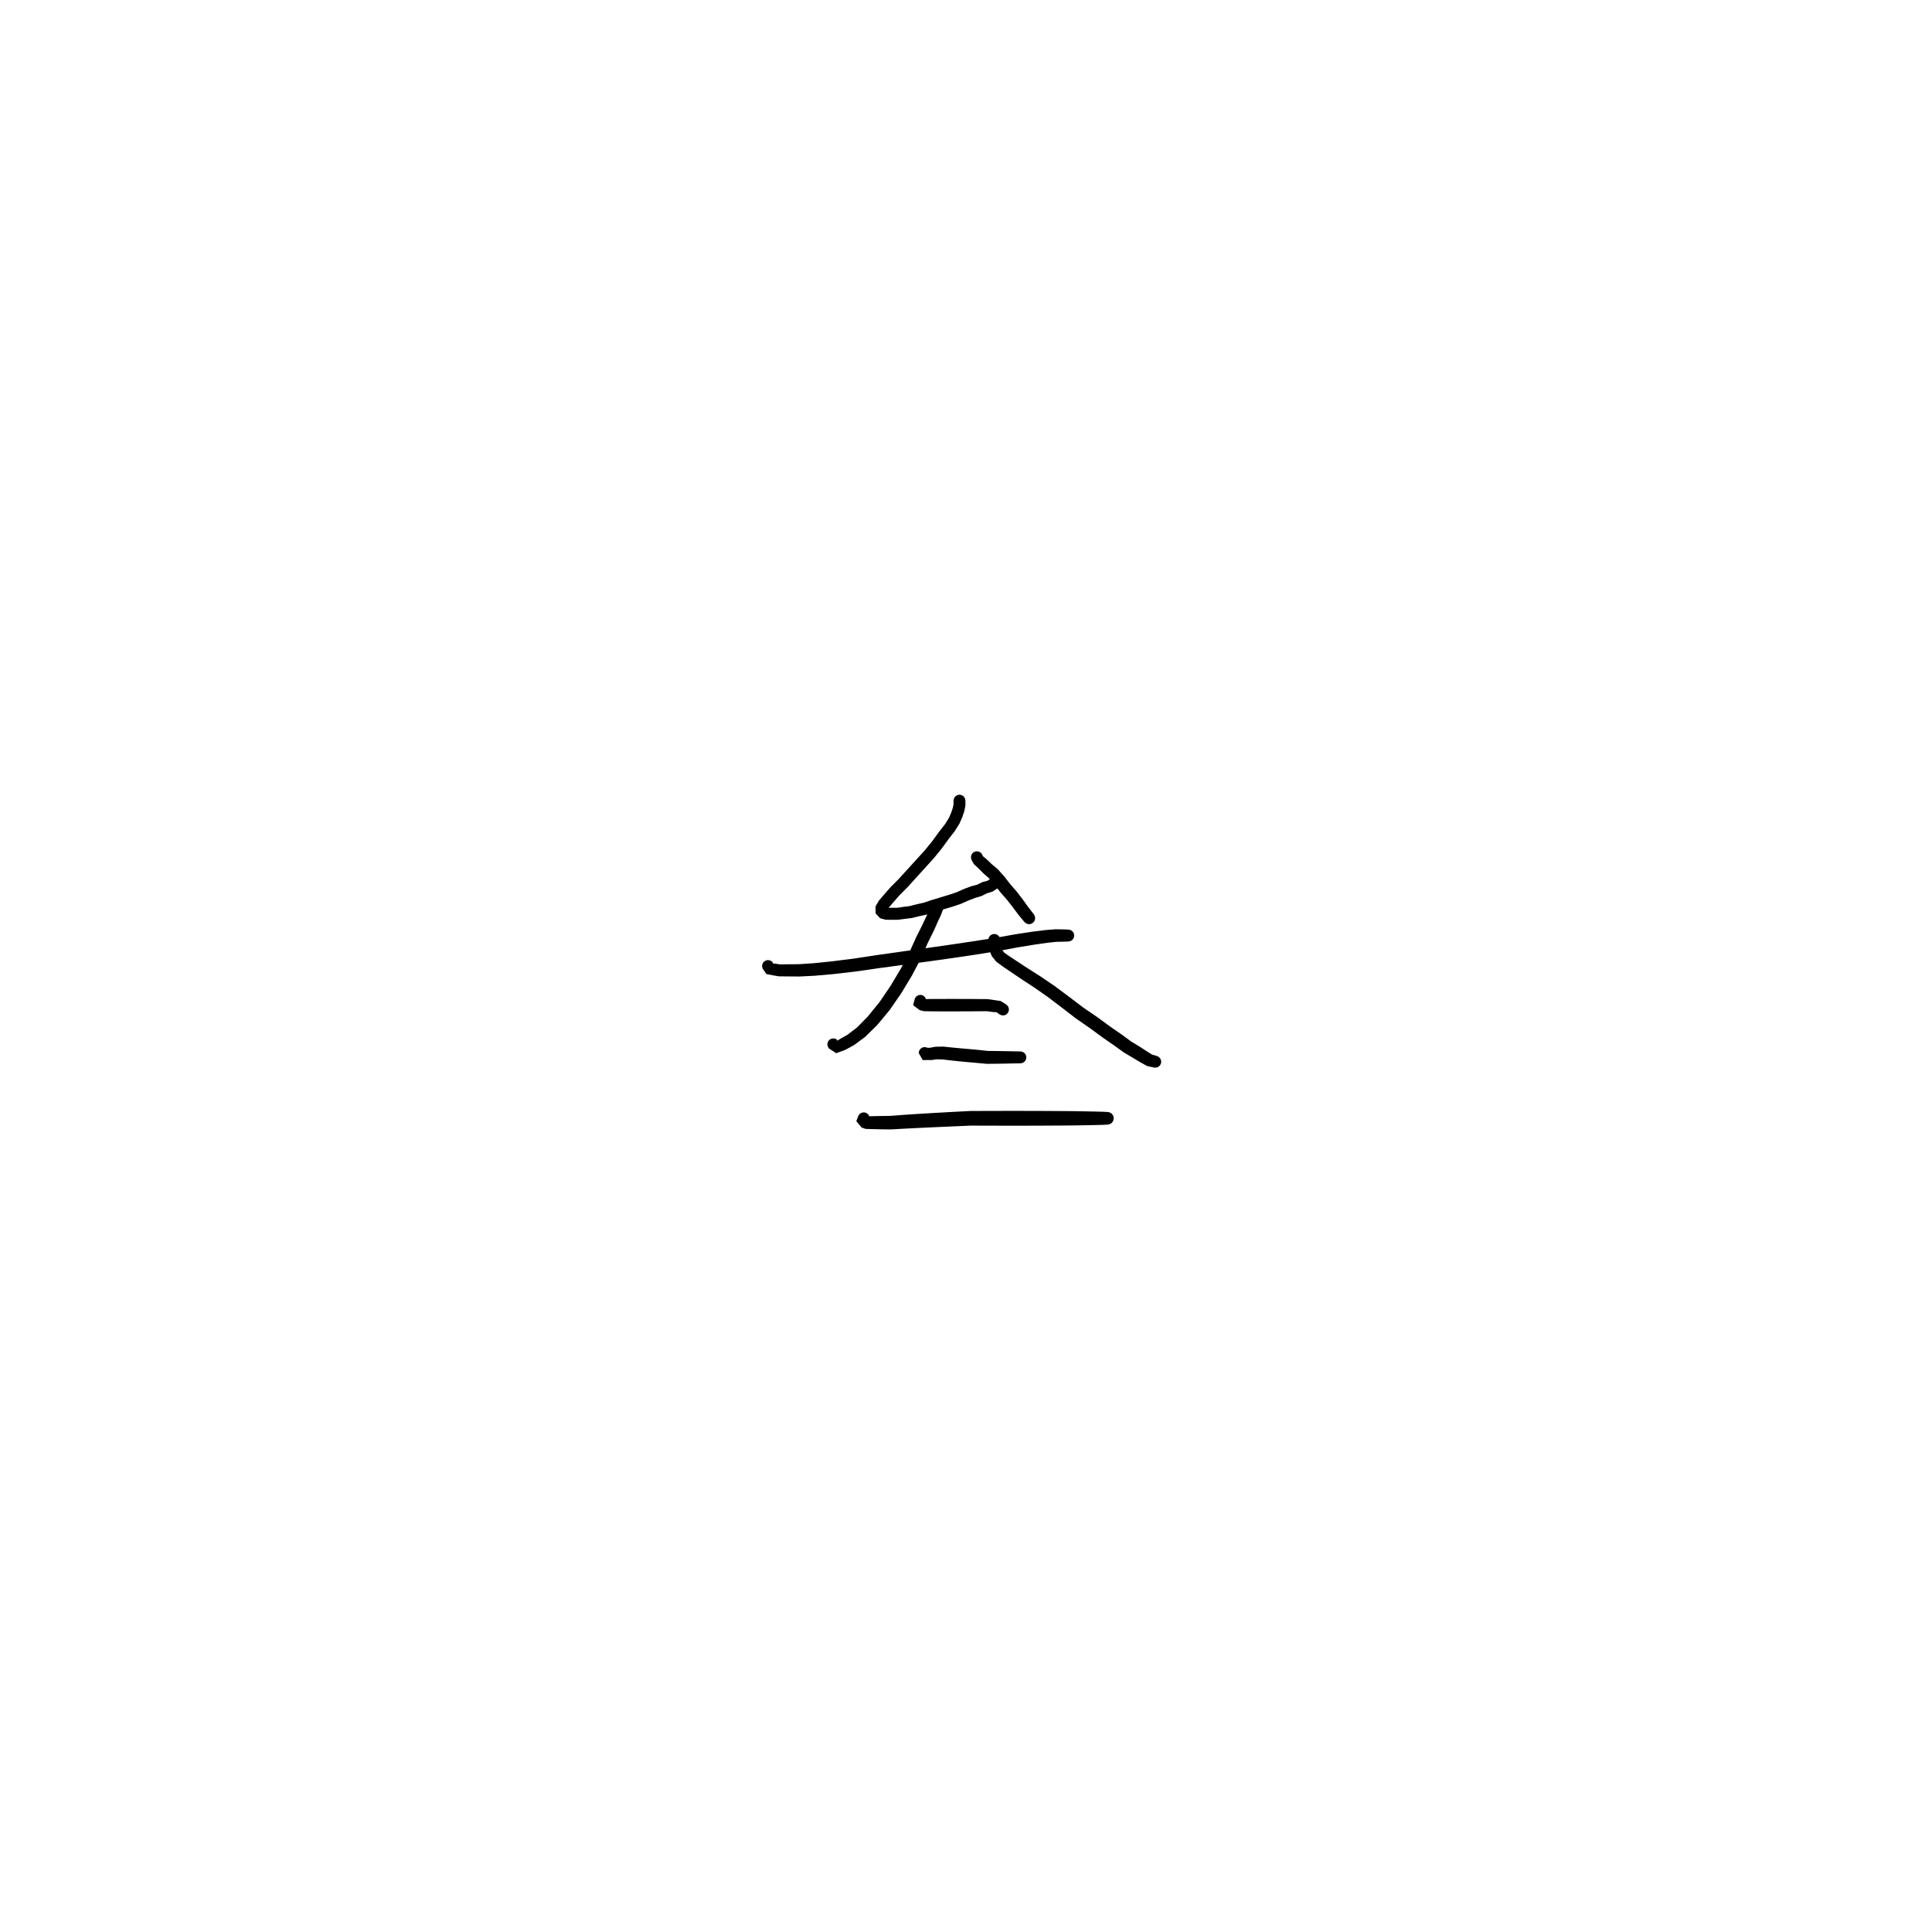
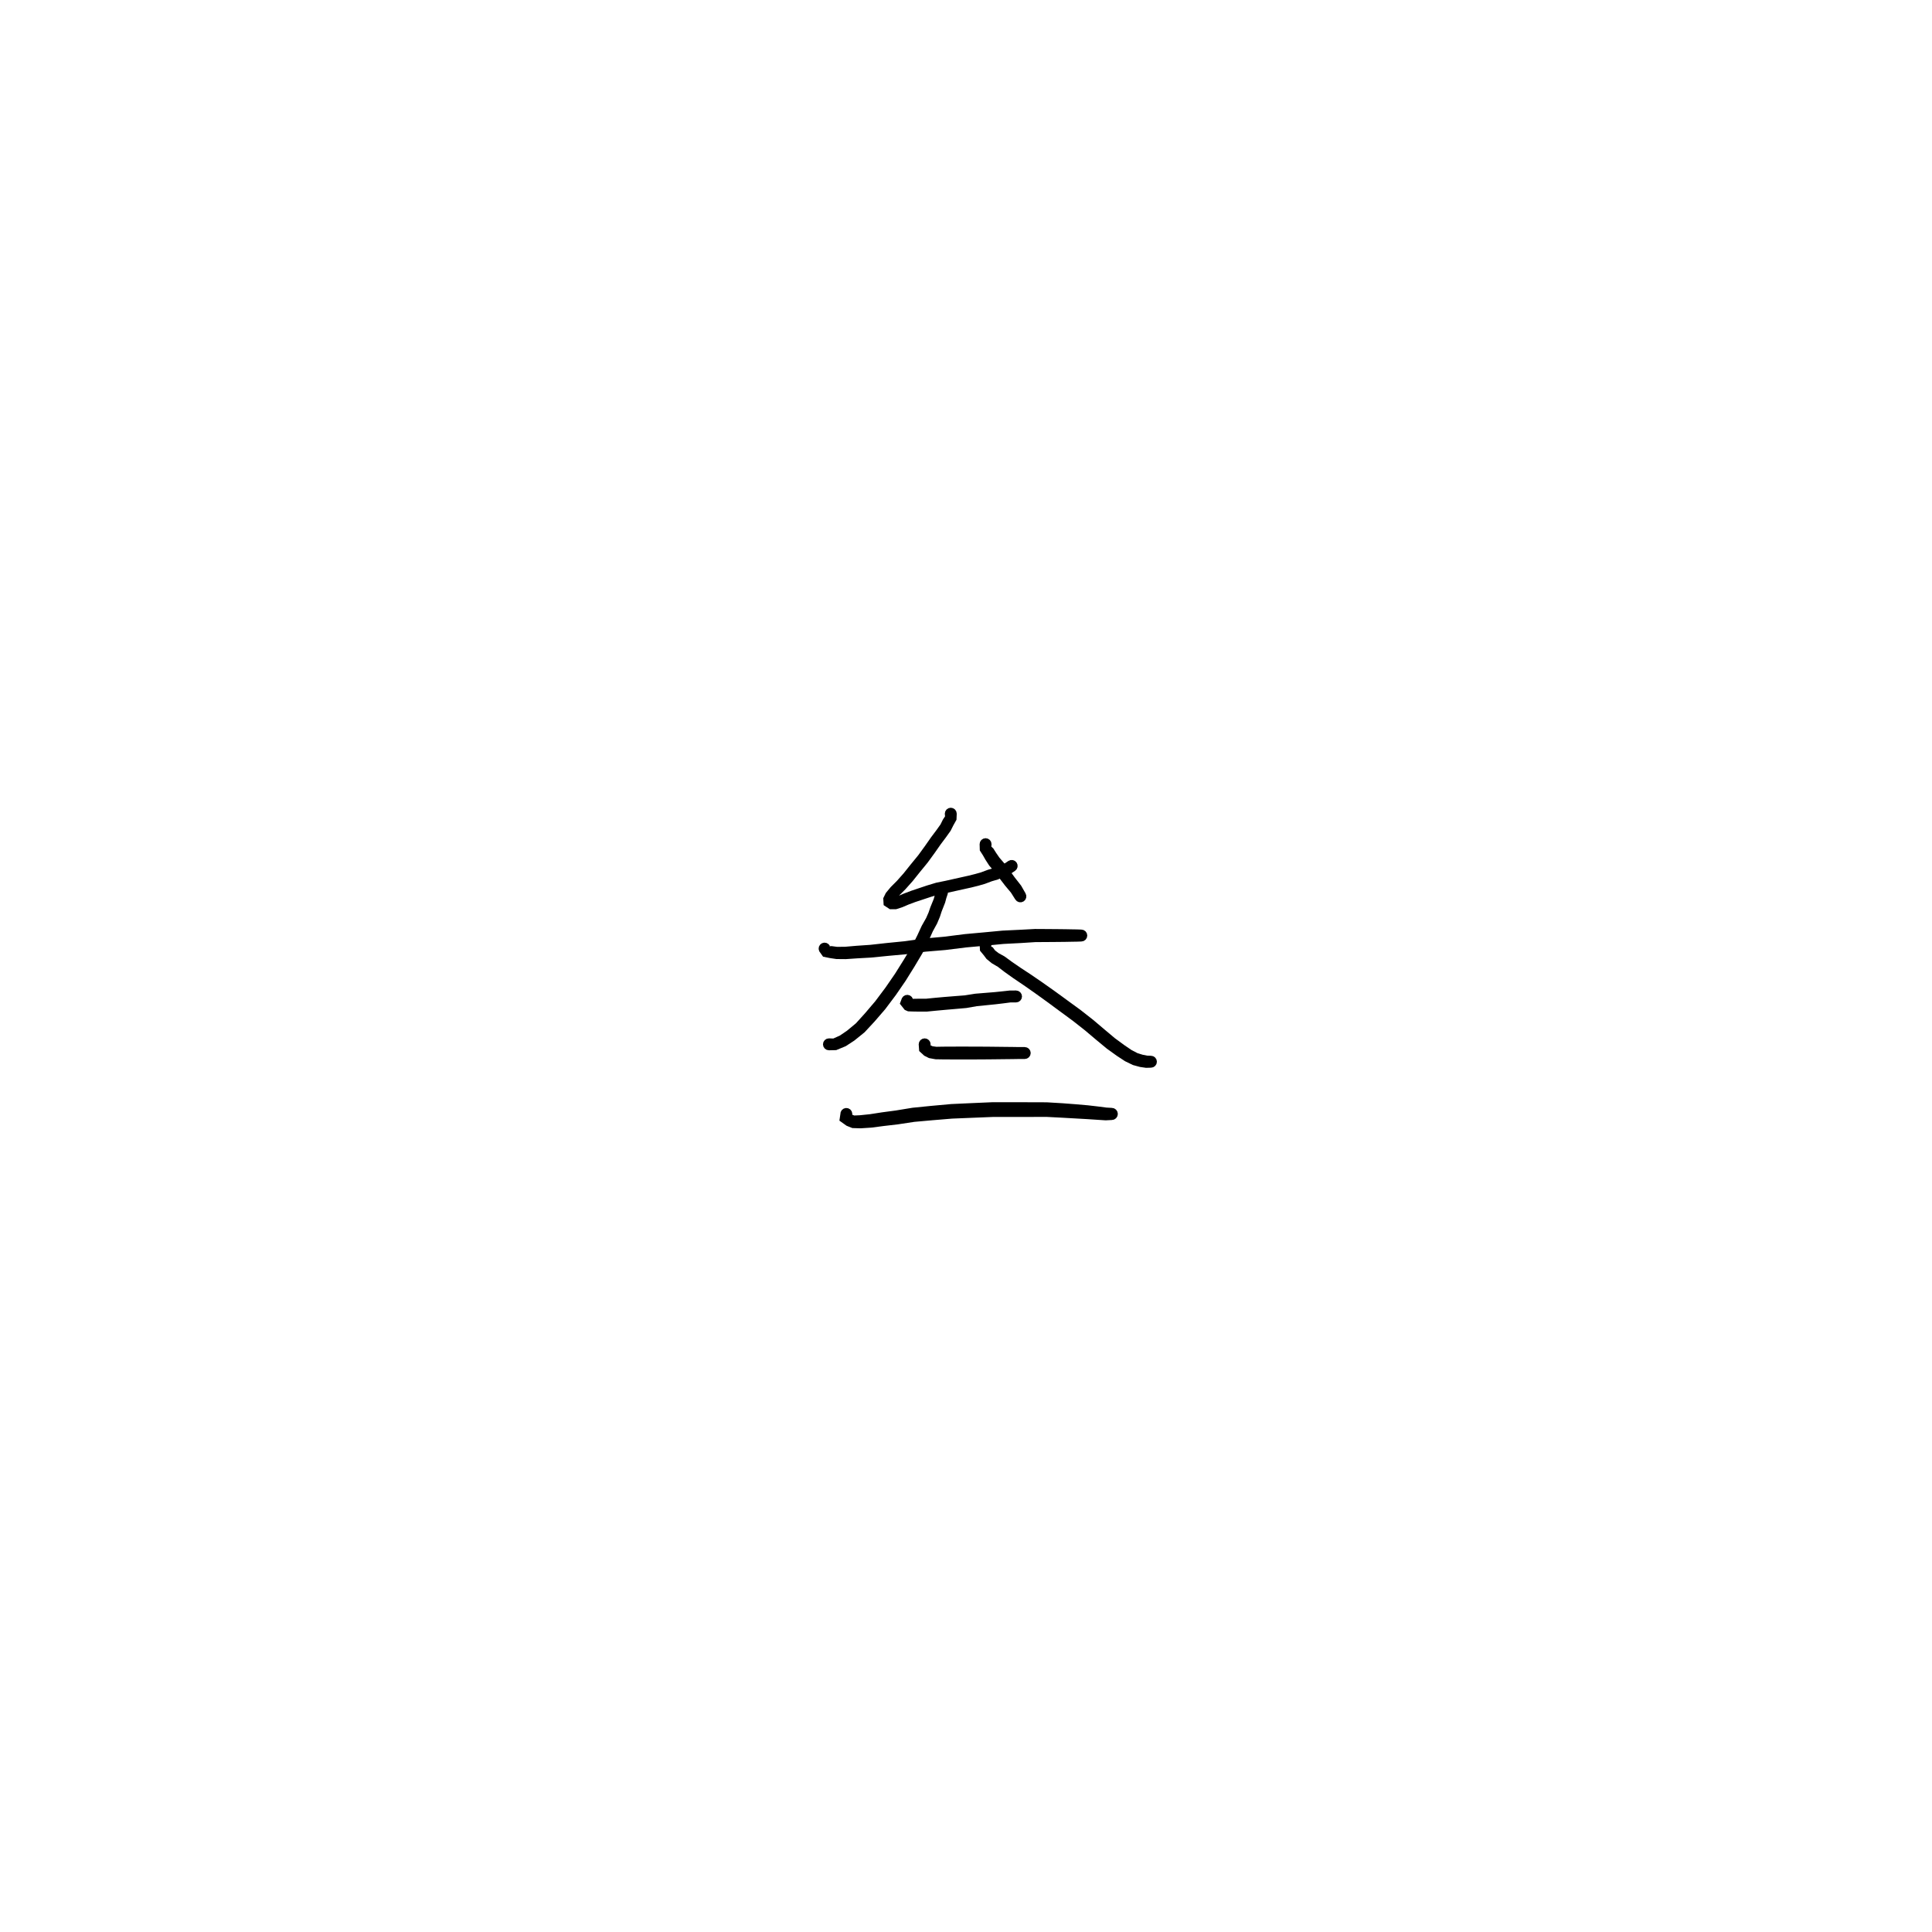
<svg xmlns="http://www.w3.org/2000/svg" viewBox="-300 -300 900 900" width="900" height="900" overflow="visible">
-   <path d="M 144.181 72.973 L 144.192 74.723 L 143.867 76.294 L 143.143 78.46 L 142.067 80.985 L 140.222 83.932 L 137.43 87.515 L 134.211 91.943 L 130.656 96.282 L 126.646 100.686 L 122.589 105.143 L 118.574 109.555 L 114.915 113.211 L 111.998 116.538 L 109.443 119.532 L 107.85 122.259 L 107.878 125.497 L 110.035 127.768 L 112.628 128.451 L 115.338 128.468 L 118.375 128.469 L 121.385 128.059 L 124.778 127.642 L 128.151 126.819 L 131.912 125.992 L 135.66 124.76 L 139.677 123.563 L 143.772 122.34 L 147.597 121.061 L 151.297 119.415 L 154.348 118.248 L 157.301 117.374 L 159.735 116.134 L 162.298 115.368 L 164.717 113.799 L 165.485 113.033 L 165.9 112.031 L 165.902 110.947 L 165.488 109.945 L 164.722 109.178 L 163.721 108.762 L 162.636 108.761 L 161.634 109.174 L 159.999 110.308 L 157.697 110.893 L 155.267 112.085 L 152.543 112.833 L 149.108 114.098 L 145.511 115.695 L 142.038 116.849 L 138.026 118.059 L 133.934 119.294 L 130.385 120.495 L 126.849 121.289 L 123.736 122.087 L 120.642 122.481 L 117.976 122.883 L 115.338 122.883 L 113.183 122.901 L 112.533 122.773 L 113.068 123.422 L 113.096 124.227 L 113.935 122.901 L 116.245 120.219 L 119.004 117.059 L 122.642 113.418 L 126.735 108.912 L 130.786 104.449 L 134.885 99.934 L 138.627 95.355 L 141.894 90.863 L 144.778 87.149 L 146.987 83.61 L 148.343 80.459 L 149.241 77.76 L 149.726 75.277 L 149.738 72.973 L 149.527 71.91 L 148.924 71.008 L 148.023 70.406 L 146.959 70.194 L 145.896 70.406 L 144.995 71.008 L 144.392 71.91 Z" fill="black" fill-rule="nonzero" />
-   <path d="M 152.582 100.567 L 153.641 102.515 L 155.96 104.647 L 157.981 106.724 L 160.698 109.099 L 163.321 112.154 L 166.148 115.811 L 168.995 119.047 L 171.778 122.579 L 174.385 126.087 L 177.181 129.471 L 178.026 130.182 L 179.079 130.516 L 180.18 130.422 L 181.16 129.913 L 181.872 129.068 L 182.205 128.015 L 182.111 126.915 L 181.602 125.934 L 178.994 122.562 L 176.465 119.042 L 173.573 115.277 L 170.744 112.027 L 167.895 108.387 L 164.843 104.955 L 161.884 102.466 L 159.851 100.488 L 157.846 98.836 L 157.553 98.082 L 156.888 97.225 L 155.946 96.688 L 154.871 96.553 L 153.825 96.839 L 152.968 97.504 L 152.431 98.446 L 152.296 99.521 Z" fill="black" fill-rule="nonzero" />
-   <path d="M 55.285 151.243 L 57.067 153.764 L 60.204 154.371 L 62.866 154.817 L 67.095 154.855 L 72.461 154.897 L 79.487 154.538 L 88.093 153.779 L 98.311 152.606 L 109.287 151.024 L 121.034 149.437 L 132.802 147.842 L 144.171 146.233 L 155.142 144.602 L 165.323 142.952 L 174.238 141.298 L 181.863 140.048 L 187.843 139.187 L 192.106 138.735 L 195.608 138.672 L 197.635 138.595 L 198.701 138.383 L 199.604 137.779 L 200.207 136.876 L 200.419 135.811 L 200.207 134.745 L 199.604 133.842 L 198.701 133.239 L 197.635 133.027 L 195.608 132.95 L 191.813 132.887 L 187.157 133.245 L 180.975 134.006 L 173.195 135.188 L 164.272 136.778 L 154.183 138.371 L 143.262 139.983 L 131.928 141.617 L 120.182 143.265 L 108.415 144.922 L 97.5 146.583 L 87.448 147.843 L 79.027 148.705 L 72.269 149.157 L 67.095 149.199 L 63.215 149.237 L 61.012 148.872 L 59.825 148.939 L 60.256 148.757 L 59.591 147.901 L 58.649 147.364 L 57.573 147.228 L 56.528 147.515 L 55.671 148.179 L 55.134 149.121 L 54.999 150.197 Z" fill="black" fill-rule="nonzero" />
-   <path d="M 134.046 121.622 L 134.129 121.623 L 133.787 122.166 L 132.98 124.075 L 131.735 126.452 L 129.671 130.869 L 126.797 136.558 L 123.558 143.809 L 119.582 151.344 L 114.818 159.313 L 109.692 166.847 L 104.223 173.564 L 99.232 178.633 L 94.703 182.089 L 91.376 183.968 L 89.527 185.059 L 90.141 184.522 L 89.239 183.919 L 88.176 183.708 L 87.112 183.919 L 86.211 184.522 L 85.608 185.423 L 85.397 186.486 L 85.608 187.55 L 86.211 188.451 L 89.527 190.617 L 93.894 189.005 L 97.864 186.83 L 103.065 182.989 L 108.615 177.517 L 114.497 170.45 L 119.912 162.579 L 124.878 154.332 L 129.01 146.461 L 132.257 139.117 L 135.059 133.455 L 137.049 128.953 L 138.237 126.465 L 139.051 124.32 L 139.52 122.971 L 139.603 121.622 L 139.392 120.558 L 138.789 119.657 L 137.888 119.054 L 136.824 118.843 L 135.761 119.054 L 134.859 119.657 L 134.257 120.558 Z" fill="black" fill-rule="nonzero" />
-   <path d="M 160.397 137.838 L 160.411 140.141 L 160.92 142.69 L 162 145.354 L 164.125 148.023 L 167.246 150.308 L 170.909 152.792 L 175.772 156.084 L 181.403 159.754 L 187.782 164.185 L 194.185 169.035 L 201.106 174.366 L 207.607 178.867 L 213.676 183.326 L 218.956 186.983 L 223.5 190.257 L 227.672 192.729 L 230.954 194.702 L 234.328 196.591 L 237.502 197.29 L 238.585 197.343 L 239.605 196.977 L 240.408 196.249 L 240.871 195.269 L 240.924 194.186 L 240.558 193.165 L 239.83 192.362 L 238.85 191.899 L 236.618 191.246 L 234.046 189.623 L 230.842 187.541 L 226.906 185.148 L 222.531 181.936 L 217.27 178.296 L 211.177 173.836 L 204.705 169.418 L 197.842 164.208 L 191.272 159.328 L 184.678 154.841 L 178.957 151.213 L 174.091 148.018 L 170.457 145.638 L 167.902 143.868 L 166.783 142.484 L 166.243 141.093 L 165.941 139.588 L 165.954 137.838 L 165.743 136.774 L 165.141 135.873 L 164.239 135.271 L 163.176 135.059 L 162.112 135.271 L 161.211 135.873 L 160.608 136.774 Z" fill="black" fill-rule="nonzero" />
-   <path d="M 126.231 164.974 L 125.345 168.242 L 128.44 170.564 L 130.461 171.064 L 133.176 171.104 L 136.824 171.132 L 140.878 171.138 L 144.932 171.14 L 148.986 171.128 L 153.041 171.112 L 156.689 171.084 L 159.745 171.058 L 162.414 171.428 L 164.253 171.53 L 165.688 172.582 L 166.69 172.996 L 167.775 172.995 L 168.776 172.579 L 169.542 171.812 L 169.956 170.81 L 169.955 169.725 L 169.539 168.724 L 168.771 167.958 L 166.152 166.307 L 163.127 165.869 L 160.12 165.429 L 156.689 165.402 L 153.041 165.375 L 148.986 165.359 L 144.932 165.347 L 140.878 165.348 L 136.824 165.355 L 133.176 165.382 L 131.025 165.423 L 129.803 165.112 L 130.736 166.894 L 131.202 167.459 L 131.488 166.413 L 131.352 165.338 L 130.815 164.396 L 129.959 163.731 L 128.913 163.444 L 127.838 163.58 L 126.896 164.117 Z" fill="black" fill-rule="nonzero" />
-   <path d="M 127.964 190.541 L 129.865 193.852 L 132.229 193.779 L 133.869 193.823 L 136.223 193.477 L 139.081 193.532 L 142.589 193.953 L 146.671 194.383 L 151.143 194.797 L 155.589 195.195 L 159.782 195.578 L 163.986 195.536 L 167.635 195.476 L 170.473 195.423 L 173.311 195.363 L 175.338 195.346 L 176.401 195.135 L 177.303 194.532 L 177.905 193.631 L 178.117 192.568 L 177.905 191.504 L 177.303 190.603 L 176.401 190 L 175.338 189.789 L 173.311 189.772 L 170.473 189.712 L 167.635 189.659 L 163.986 189.599 L 160.083 189.557 L 156.167 189.129 L 151.695 188.716 L 147.248 188.32 L 143.222 187.939 L 139.433 187.549 L 135.804 187.604 L 133.293 188.069 L 131.69 188.113 L 131.622 188.58 L 133.522 190.541 L 133.31 189.477 L 132.708 188.576 L 131.807 187.973 L 130.743 187.762 L 129.68 187.973 L 128.778 188.576 L 128.176 189.477 Z" fill="black" fill-rule="nonzero" />
-   <path d="M 99.879 219.703 L 98.91 222.297 L 101.402 225.264 L 103.258 225.884 L 106.014 225.979 L 110.068 226.068 L 115.049 226.13 L 121.214 225.781 L 128.087 225.429 L 135.778 225.077 L 143.881 224.719 L 152.309 224.354 L 161.149 224.38 L 170.068 224.399 L 178.176 224.391 L 186.284 224.366 L 193.581 224.325 L 199.662 224.278 L 204.932 224.193 L 209.392 224.107 L 213.176 224.015 L 215.878 223.9 L 217.009 223.675 L 217.967 223.035 L 218.608 222.076 L 218.832 220.946 L 218.608 219.815 L 217.967 218.857 L 217.009 218.217 L 215.878 217.992 L 213.176 217.876 L 209.392 217.785 L 204.932 217.699 L 199.662 217.613 L 193.581 217.567 L 186.284 217.526 L 178.176 217.501 L 170.068 217.493 L 161.149 217.512 L 152.15 217.538 L 143.552 217.983 L 135.438 218.437 L 127.724 218.896 L 120.813 219.354 L 114.816 219.816 L 110.068 219.878 L 106.014 219.967 L 103.904 220.062 L 103.328 219.871 L 104.468 222.297 L 104.85 222.189 L 105.137 221.143 L 105.001 220.067 L 104.464 219.125 L 103.608 218.461 L 102.562 218.174 L 101.486 218.31 L 100.544 218.847 Z" fill="black" fill-rule="nonzero" />
+   <path d="M 140.127 79.054 L 140.244 80.283 L 139.25 81.778 L 138.106 84.084 L 136.205 86.735 L 133.761 89.995 L 130.915 94.061 L 127.734 98.436 L 124.124 102.846 L 120.915 106.859 L 117.77 110.397 L 114.918 113.25 L 112.656 115.974 L 111.45 118.426 L 111.636 121.648 L 114.539 123.562 L 117.457 123.545 L 120.389 122.594 L 123.262 121.365 L 126.4 120.194 L 130.005 119.002 L 133.614 117.806 L 137.506 116.645 L 141.459 115.866 L 145.139 115.053 L 148.789 114.245 L 152.472 113.429 L 155.797 112.599 L 158.799 111.735 L 162.041 110.516 L 164.996 109.651 L 167.538 108.379 L 170.504 107.225 L 172.825 105.69 L 173.593 104.925 L 174.009 103.923 L 174.01 102.839 L 173.596 101.837 L 172.83 101.07 L 171.829 100.654 L 170.745 100.652 L 169.742 101.066 L 168.009 102.235 L 165.299 103.242 L 162.977 104.403 L 160.256 105.16 L 157.012 106.373 L 154.338 107.131 L 151.176 107.922 L 147.563 108.728 L 143.915 109.542 L 140.298 110.35 L 136.143 111.193 L 131.927 112.464 L 128.238 113.701 L 124.546 114.941 L 121.197 116.202 L 118.394 117.406 L 116.462 118.077 L 115.325 118.06 L 116.607 119.163 L 116.793 119.953 L 117.209 119.161 L 119.001 117.02 L 121.825 114.198 L 125.166 110.439 L 128.444 106.343 L 132.131 101.834 L 135.437 97.291 L 138.266 93.249 L 140.687 90.022 L 142.84 86.997 L 144.129 84.439 L 145.567 81.88 L 145.684 79.054 L 145.473 77.991 L 144.87 77.089 L 143.969 76.487 L 142.905 76.275 L 141.842 76.487 L 140.941 77.089 L 140.338 77.991 Z" fill="black" fill-rule="nonzero" />
+   <path d="M 156.343 93.243 L 156.432 96.167 L 157.925 98.5 L 159.062 100.504 L 160.795 103.183 L 163.263 106.066 L 165.65 109.225 L 168.154 112.484 L 170.962 115.848 L 172.955 118.997 L 173.684 119.8 L 174.664 120.263 L 175.747 120.316 L 176.767 119.95 L 177.571 119.222 L 178.034 118.242 L 178.086 117.159 L 177.721 116.138 L 175.66 112.531 L 172.792 108.867 L 170.431 105.64 L 167.954 102.313 L 165.556 99.52 L 164.046 97.333 L 162.75 95.284 L 161.811 94.374 L 161.9 93.243 L 161.689 92.18 L 161.086 91.278 L 160.185 90.676 L 159.122 90.464 L 158.058 90.676 L 157.157 91.278 L 156.554 92.18 Z" fill="black" fill-rule="nonzero" />
+   <path d="M 81.636 143.135 L 83.419 145.656 L 86.583 146.303 L 89.63 146.758 L 93.977 146.8 L 99.323 146.437 L 105.862 146.07 L 113.61 145.294 L 122.176 144.514 L 131.084 143.333 L 140.396 142.549 L 150.134 141.342 L 159.005 140.538 L 167.457 139.725 L 175.505 139.305 L 182.328 138.869 L 187.905 138.834 L 192.77 138.796 L 196.419 138.755 L 199.257 138.701 L 201.689 138.661 L 203.716 138.59 L 204.78 138.378 L 205.681 137.776 L 206.283 136.874 L 206.495 135.811 L 206.283 134.747 L 205.681 133.846 L 204.78 133.244 L 203.716 133.032 L 201.689 132.96 L 199.257 132.921 L 196.419 132.866 L 192.77 132.826 L 187.905 132.787 L 182.131 132.752 L 175.171 133.127 L 167.003 133.518 L 158.427 134.327 L 149.46 135.144 L 139.739 136.37 L 130.403 137.208 L 121.472 138.459 L 113.011 139.3 L 105.354 140.146 L 98.92 140.59 L 93.726 141.038 L 89.964 141.079 L 87.336 140.724 L 86.176 140.831 L 86.607 140.649 L 85.942 139.793 L 85 139.256 L 83.925 139.12 L 82.879 139.406 L 82.022 140.071 L 81.485 141.013 L 81.35 142.089 Z" fill="black" fill-rule="nonzero" />
+   <path d="M 136.215 114.662 L 135.514 116.769 L 134.998 118.716 L 134.235 120.586 L 133.378 122.69 L 132.566 125.067 L 131.435 127.643 L 129.382 131.279 L 127.309 135.768 L 124.526 141.285 L 120.927 147.24 L 116.912 153.643 L 112.519 160.022 L 107.75 166.389 L 103.002 171.972 L 98.74 176.685 L 94.567 180.144 L 91.282 182.385 L 88.176 183.785 L 86.149 183.708 L 85.085 183.919 L 84.184 184.522 L 83.581 185.423 L 83.37 186.486 L 83.581 187.55 L 84.184 188.451 L 85.085 189.054 L 86.149 189.265 L 89.527 189.188 L 93.988 187.345 L 98 184.721 L 102.747 180.883 L 107.403 175.866 L 112.385 170.097 L 117.346 163.491 L 121.872 156.898 L 125.965 150.327 L 129.663 144.12 L 132.556 138.286 L 134.537 133.856 L 136.538 130.195 L 137.839 127.095 L 138.649 124.607 L 139.414 122.657 L 140.272 120.474 L 140.837 118.366 L 141.488 116.419 L 141.623 115.344 L 141.337 114.298 L 140.672 113.441 L 139.73 112.904 L 138.654 112.769 L 137.609 113.055 L 136.752 113.72 Z" fill="black" fill-rule="nonzero" />
+   <path d="M 156.343 139.865 L 156.52 142.868 L 158.219 144.924 L 159.568 146.715 L 162.008 148.712 L 164.824 150.365 L 167.955 152.77 L 172.05 155.687 L 176.897 158.963 L 182.109 162.612 L 187.733 166.667 L 193.786 171.133 L 199.82 175.572 L 205.409 179.968 L 210.648 184.392 L 215.608 188.498 L 220.216 191.815 L 224.084 194.348 L 227.751 196.13 L 231.035 197.025 L 233.863 197.437 L 236.149 197.373 L 237.212 197.162 L 238.114 196.559 L 238.716 195.658 L 238.927 194.595 L 238.716 193.531 L 238.114 192.63 L 237.212 192.027 L 236.149 191.816 L 234.38 191.753 L 232.344 191.354 L 229.952 190.626 L 227.133 189.165 L 223.703 186.834 L 219.392 183.664 L 214.622 179.662 L 209.321 175.167 L 203.559 170.644 L 197.43 166.165 L 191.321 161.712 L 185.594 157.659 L 180.265 154.01 L 175.382 150.8 L 171.37 148.041 L 168.013 145.581 L 165.155 143.991 L 163.54 142.744 L 162.456 141.292 L 161.723 140.916 L 161.9 139.865 L 161.689 138.801 L 161.086 137.9 L 160.185 137.298 L 159.122 137.086 L 158.058 137.298 L 157.157 137.9 L 156.554 138.801 Z" fill="black" fill-rule="nonzero" />
+   <path d="M 120.15 164.974 L 119.181 167.568 L 121.452 170.44 L 122.968 171.11 L 125.068 171.197 L 127.905 171.243 L 131.712 171.245 L 135.893 170.832 L 140.328 170.426 L 145.181 170.005 L 150.165 169.566 L 155.041 168.714 L 159.383 168.278 L 163.864 167.826 L 167.552 167.385 L 170.793 166.962 L 173.311 166.968 L 174.374 166.756 L 175.276 166.154 L 175.878 165.253 L 176.09 164.189 L 175.878 163.126 L 175.276 162.224 L 174.374 161.622 L 173.311 161.41 L 170.423 161.417 L 166.908 161.804 L 163.298 162.174 L 158.86 162.533 L 154.284 162.908 L 149.429 163.677 L 144.684 164.049 L 139.807 164.439 L 135.323 164.844 L 131.396 165.242 L 127.905 165.243 L 125.068 165.29 L 123.924 165.377 L 123.818 165.235 L 124.738 167.568 L 125.121 167.459 L 125.407 166.413 L 125.271 165.338 L 124.734 164.396 L 123.878 163.731 L 122.832 163.444 L 121.756 163.58 L 120.814 164.117 Z" fill="black" fill-rule="nonzero" />
+   <path d="M 127.964 186.486 L 128.189 189.608 L 130.552 191.787 L 132.755 192.89 L 135.806 193.45 L 139.257 193.506 L 142.905 193.526 L 146.959 193.539 L 151.419 193.533 L 155.878 193.522 L 160.338 193.493 L 164.392 193.449 L 168.446 193.402 L 171.689 193.369 L 174.662 193.319 L 177.365 193.319 L 178.428 193.108 L 179.33 192.505 L 179.932 191.604 L 180.144 190.541 L 179.932 189.477 L 179.33 188.576 L 178.428 187.973 L 177.365 187.762 L 174.662 187.762 L 171.689 187.712 L 168.446 187.679 L 164.392 187.632 L 160.338 187.588 L 155.878 187.559 L 151.419 187.548 L 146.959 187.542 L 142.905 187.556 L 139.257 187.575 L 136.221 187.631 L 134.407 187.381 L 133.367 186.862 L 133.297 187.419 L 133.522 186.486 L 133.31 185.423 L 132.708 184.522 L 131.807 183.919 L 130.743 183.708 L 129.68 183.919 L 128.778 184.522 L 128.176 185.423 Z" fill="black" fill-rule="nonzero" />
+   <path d="M 91.621 218.04 L 91.027 222.041 L 94.37 224.421 L 97.05 225.492 L 100.895 225.611 L 105.968 225.284 L 111.708 224.532 L 118.232 223.773 L 125.884 222.612 L 134.29 221.857 L 143.532 221.091 L 152.78 220.713 L 162.44 220.327 L 171.284 220.327 L 179.797 220.314 L 187.408 220.288 L 194.594 220.659 L 200.651 221.002 L 206.297 221.319 L 210.723 221.61 L 215.028 221.89 L 217.905 221.746 L 218.987 221.531 L 219.905 220.918 L 220.517 220.001 L 220.733 218.919 L 220.517 217.837 L 219.905 216.92 L 218.987 216.307 L 217.905 216.092 L 215.377 215.948 L 211.304 215.417 L 206.811 214.898 L 201.106 214.403 L 195.001 213.936 L 187.592 213.496 L 179.797 213.47 L 171.284 213.457 L 162.29 213.457 L 152.49 213.882 L 143.09 214.314 L 133.683 215.17 L 125.062 216.037 L 117.309 217.308 L 110.86 218.171 L 105.248 219.04 L 100.591 219.524 L 97.95 219.643 L 96.576 219.092 L 96.135 219.851 L 96.893 219.798 L 97.029 218.722 L 96.742 217.676 L 96.077 216.82 L 95.135 216.283 L 94.06 216.147 L 93.014 216.434 L 92.158 217.098 Z" fill="black" fill-rule="nonzero" />
</svg>
